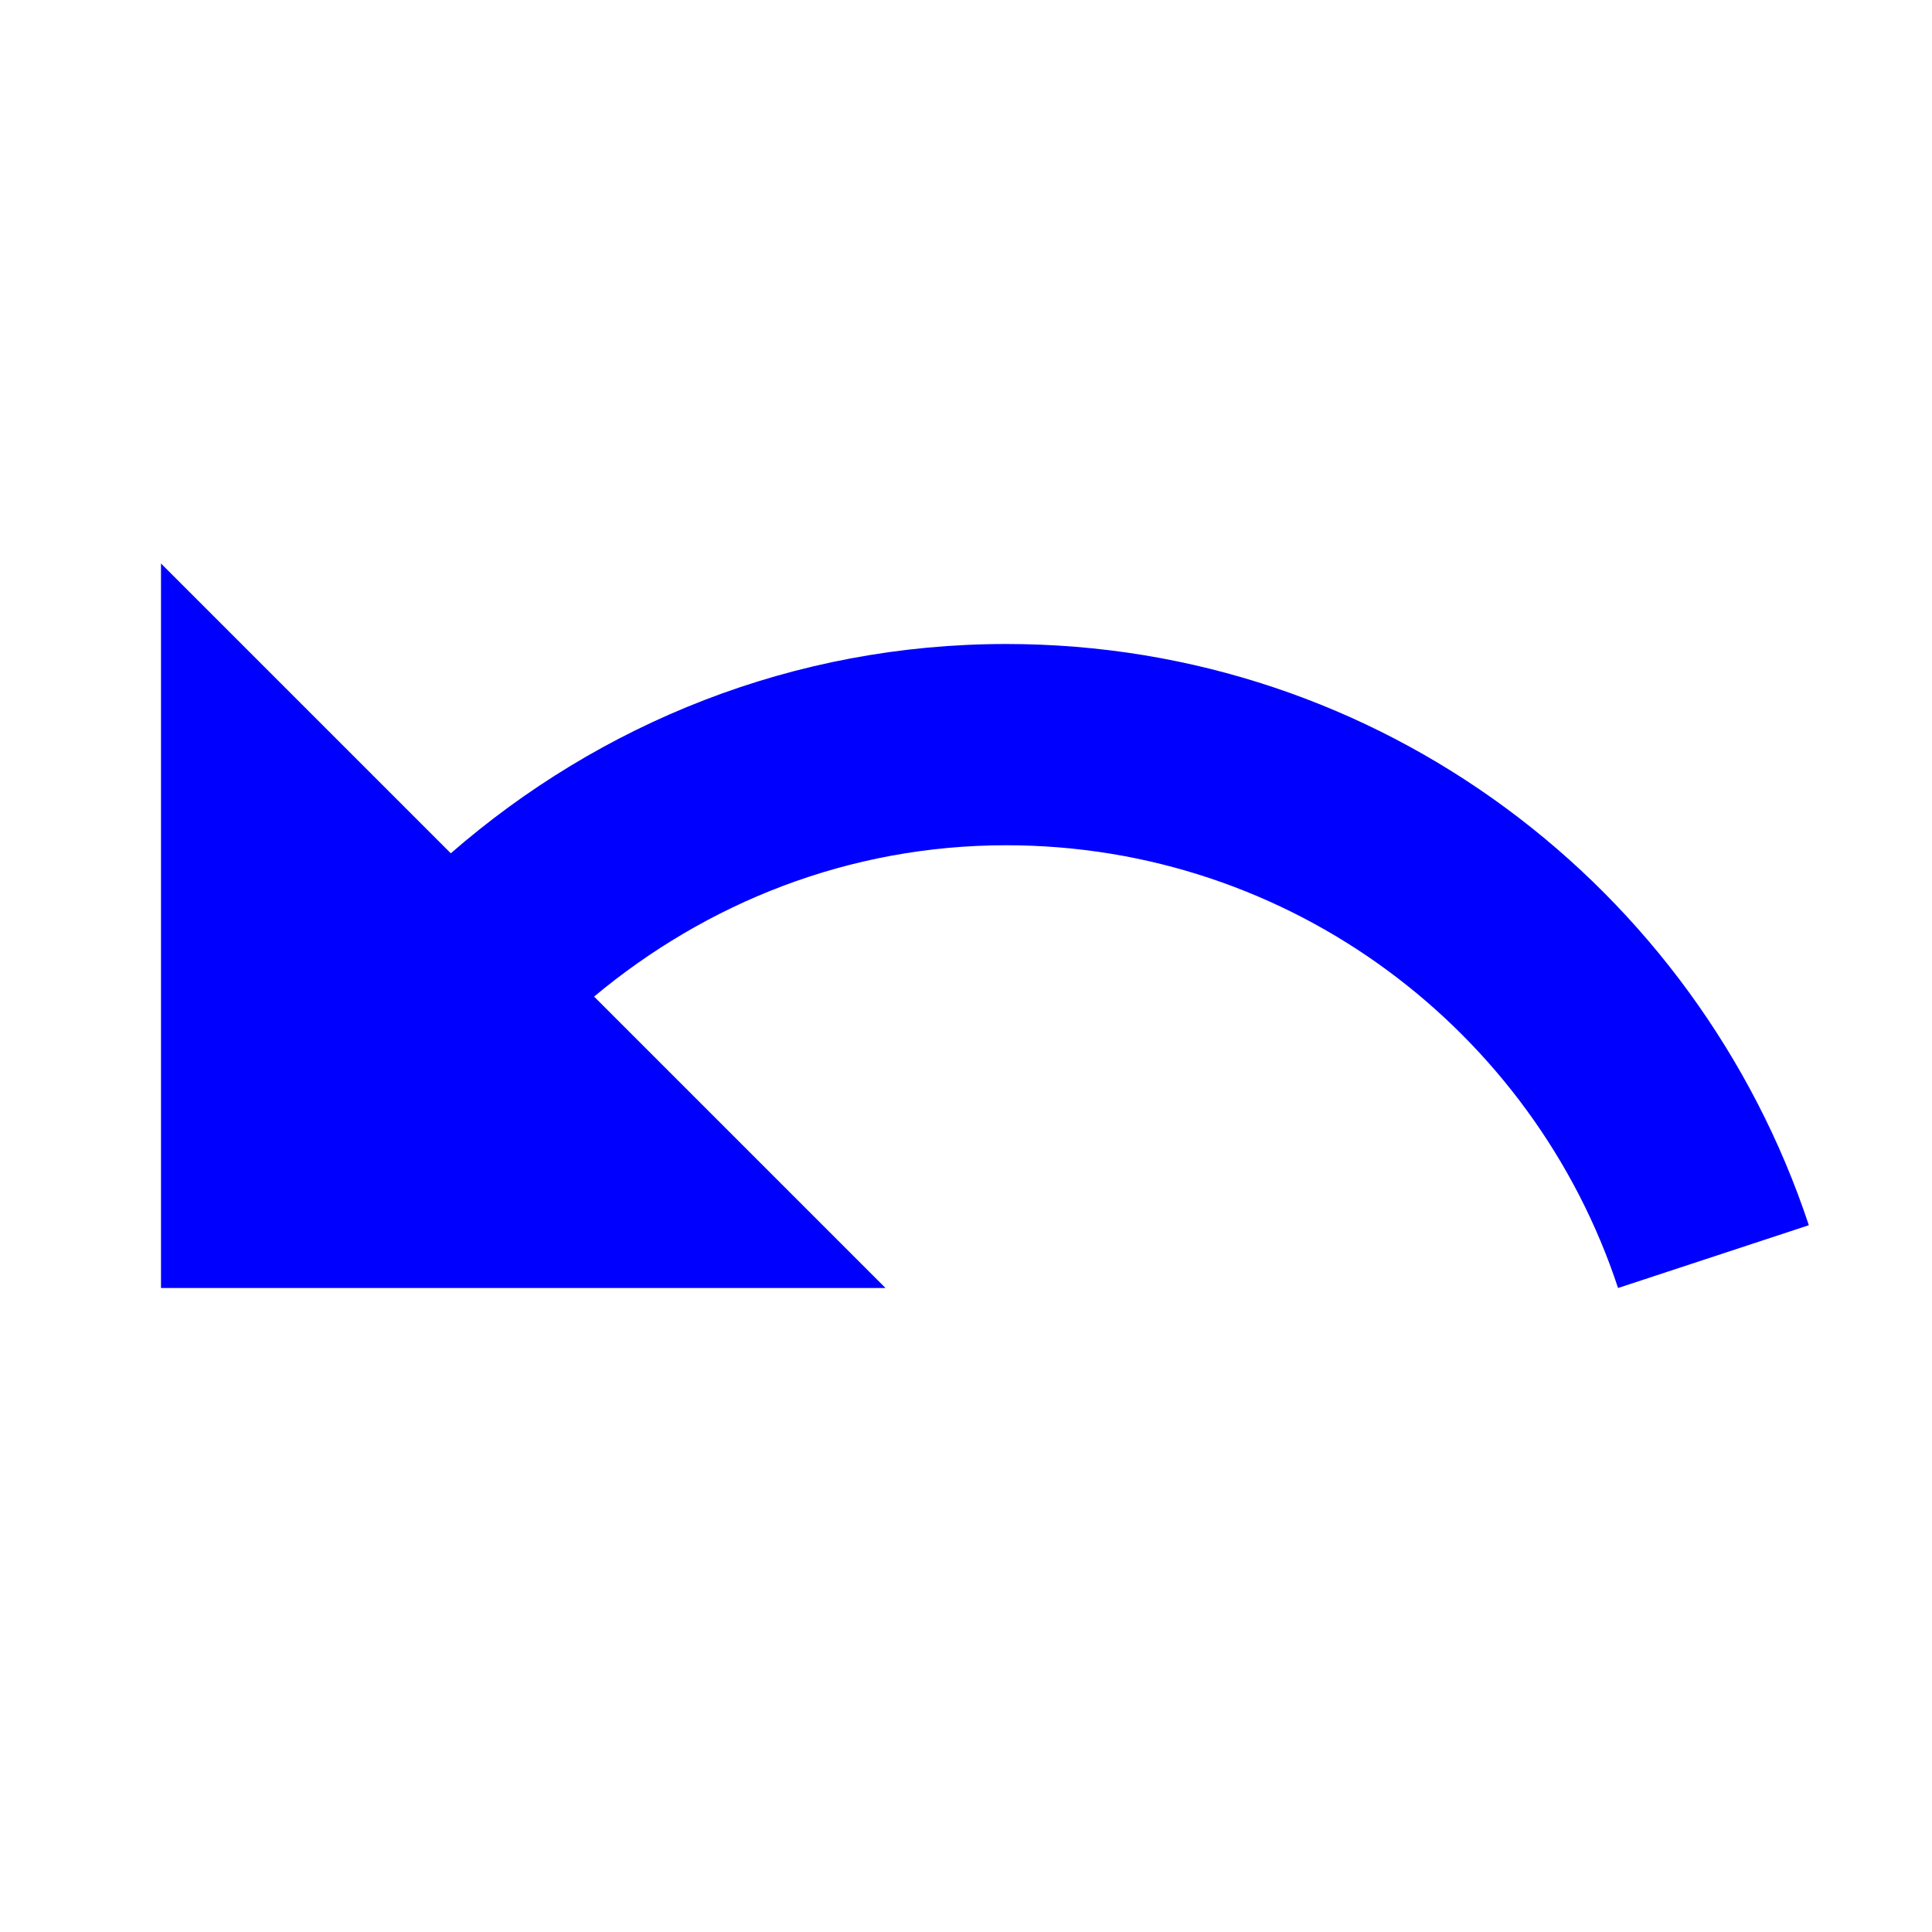
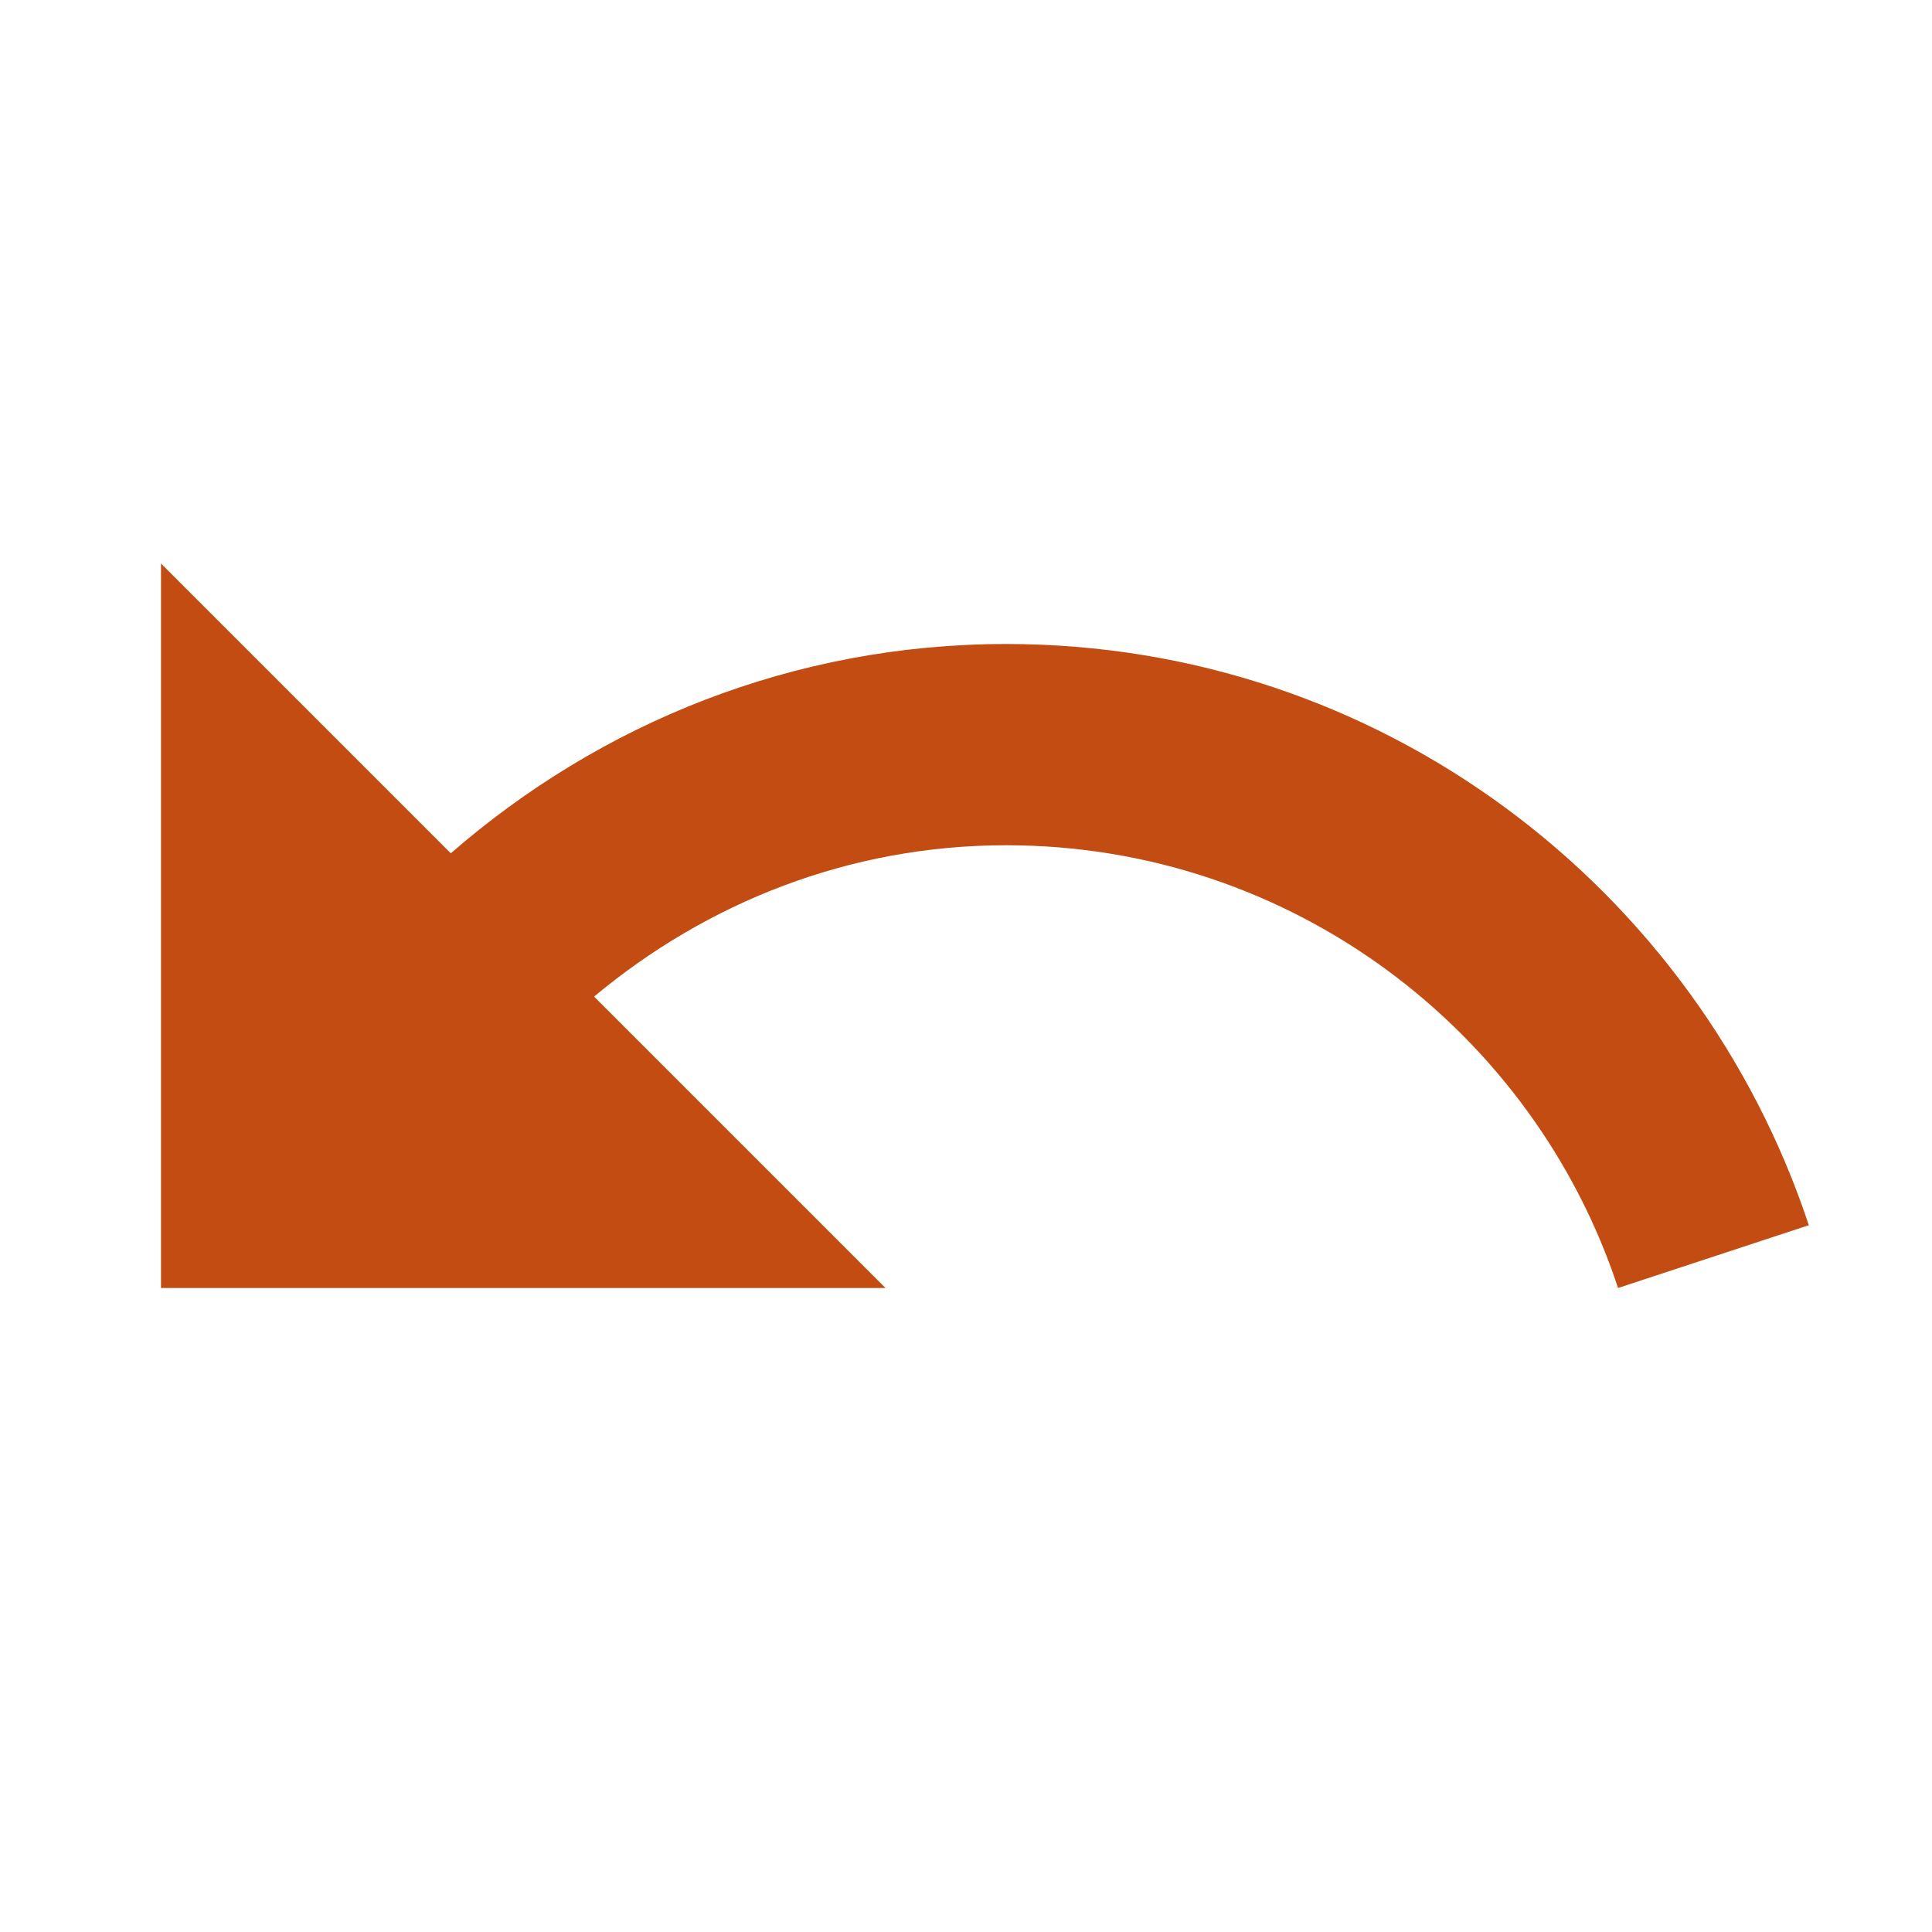
- <svg xmlns="http://www.w3.org/2000/svg" fill="blue" height="24" viewBox="0 0 24 24" width="24">
+ <svg xmlns="http://www.w3.org/2000/svg" fill="#c24c12" height="24" viewBox="0 0 24 24" width="24">
  <path d="M0 0h24v24H0z" fill="none" />
  <path d="M12.5 8c-2.65 0-5.05.99-6.9 2.6L2 7v9h9l-3.62-3.62c1.39-1.16 3.16-1.88 5.12-1.88 3.54 0 6.55 2.31 7.6 5.5l2.37-.78C21.08 11.03 17.15 8 12.5 8z" />
</svg>
